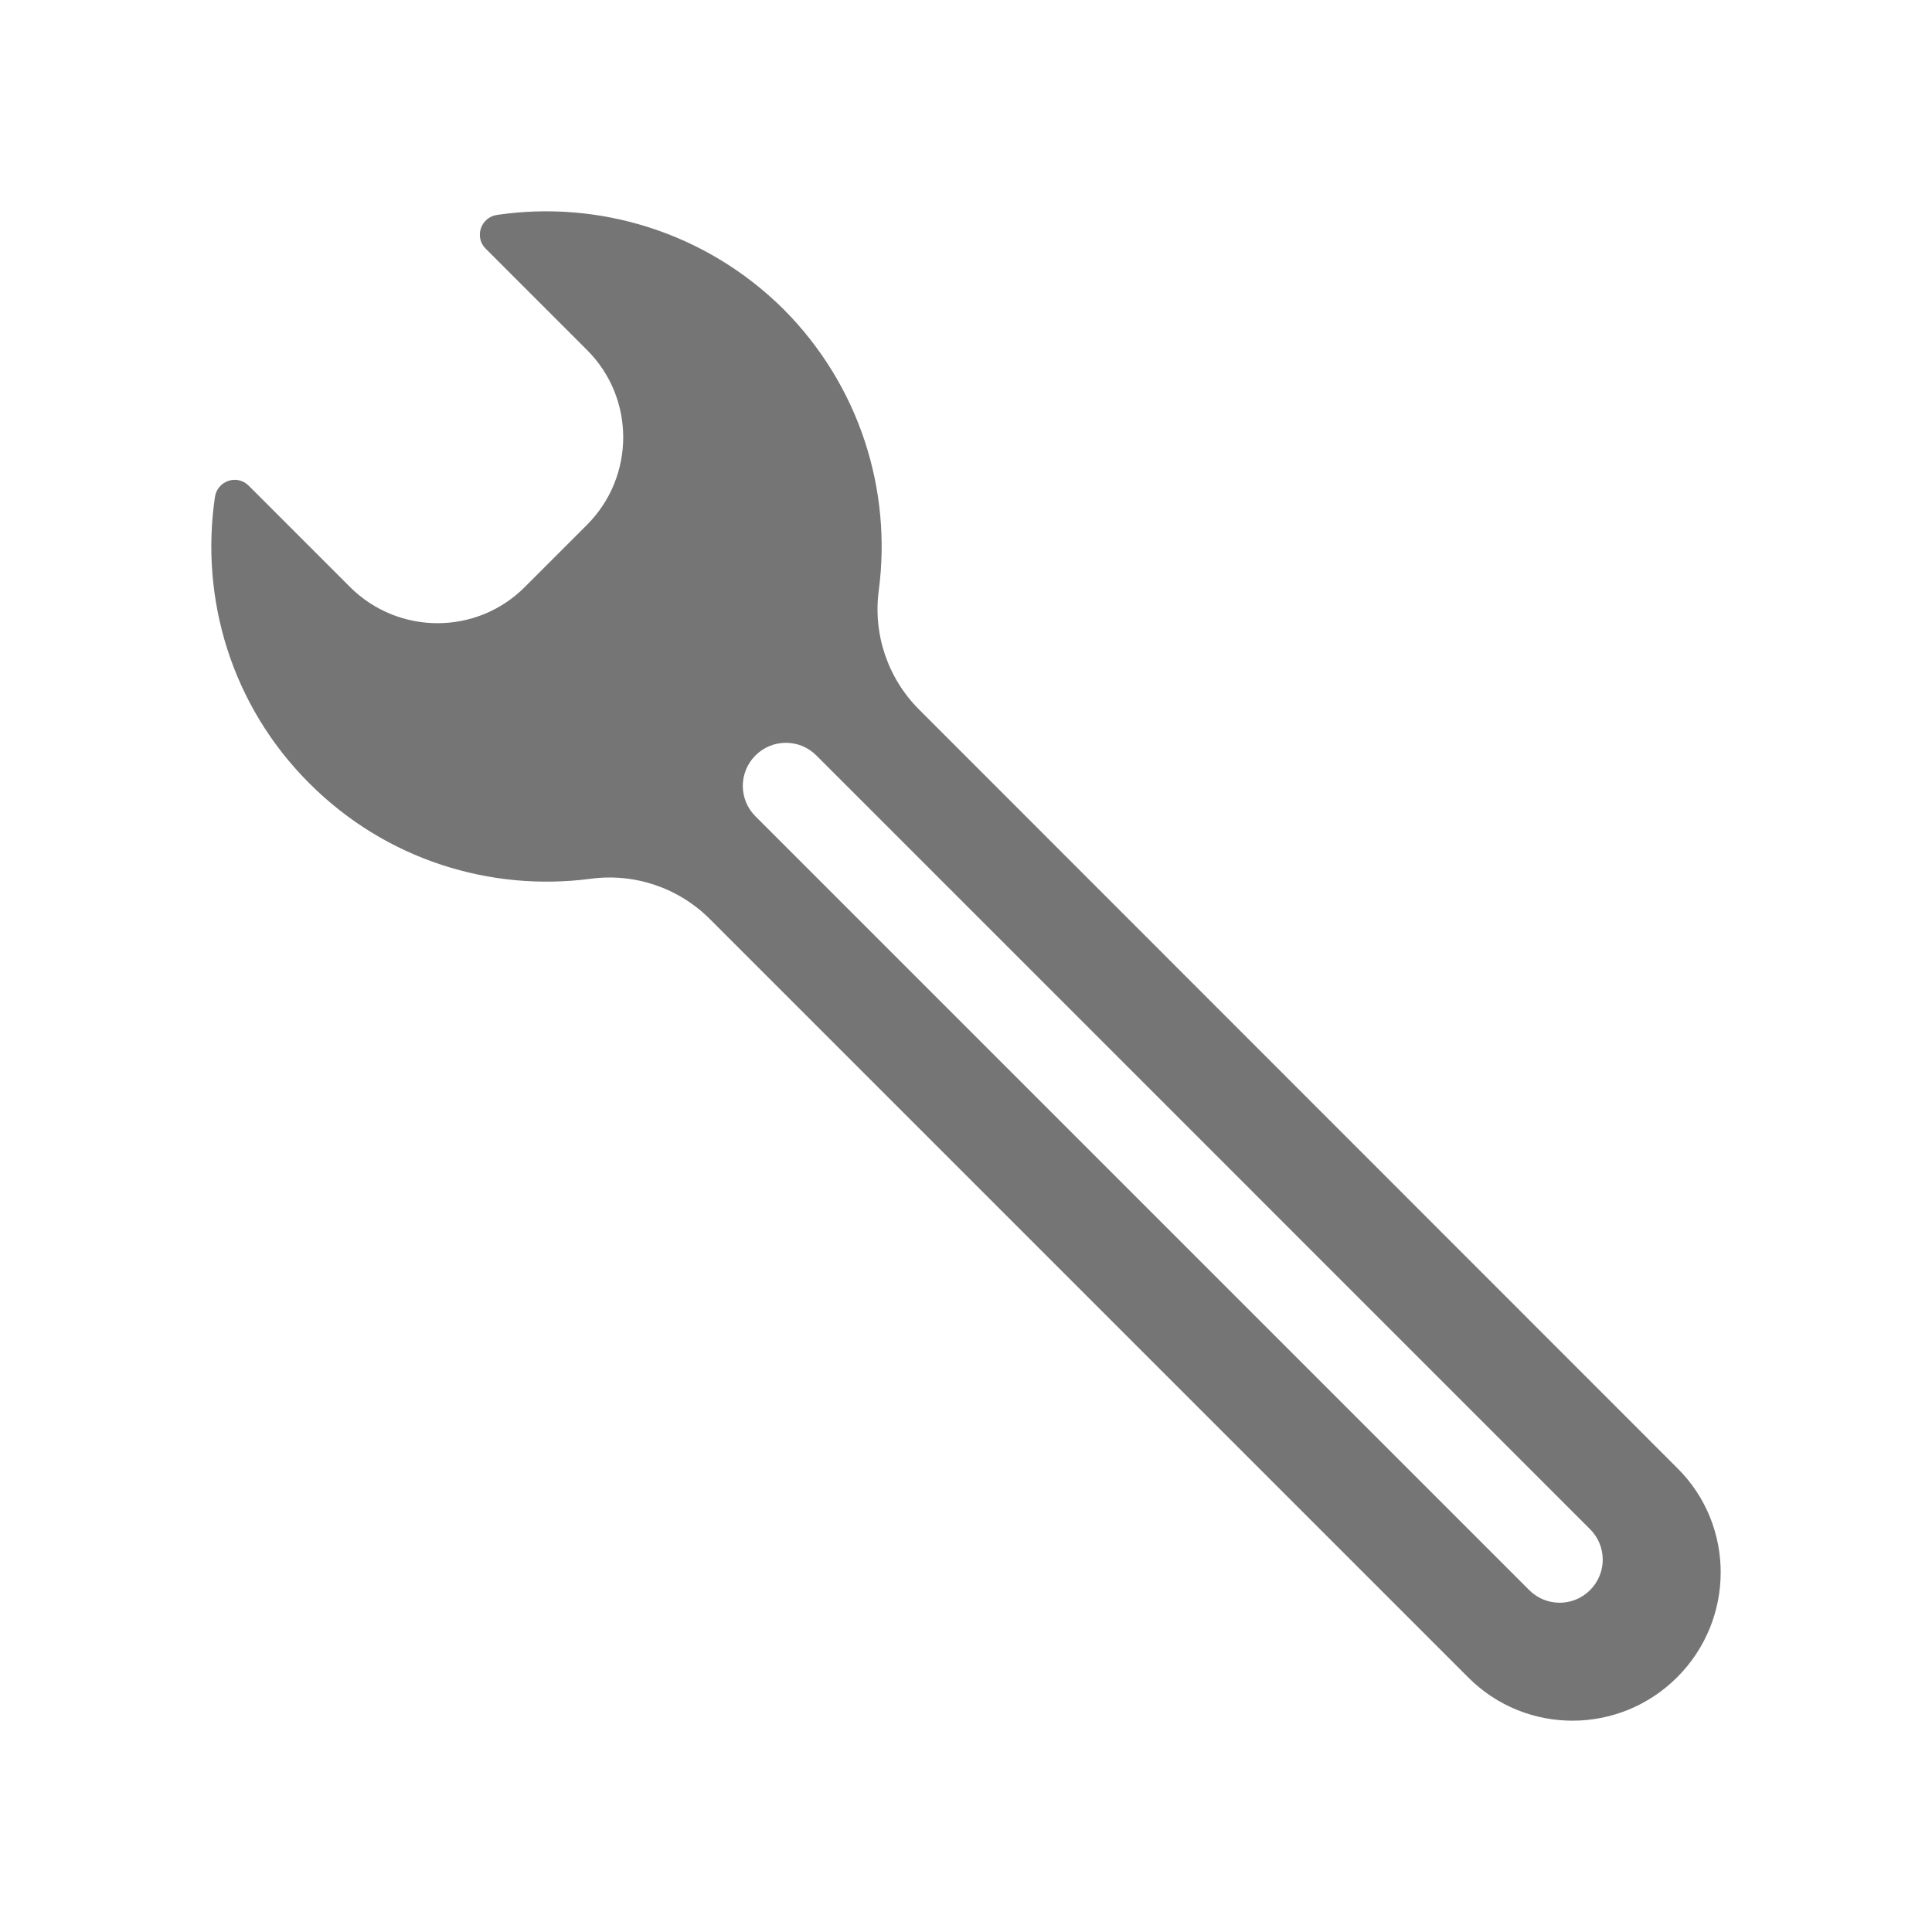
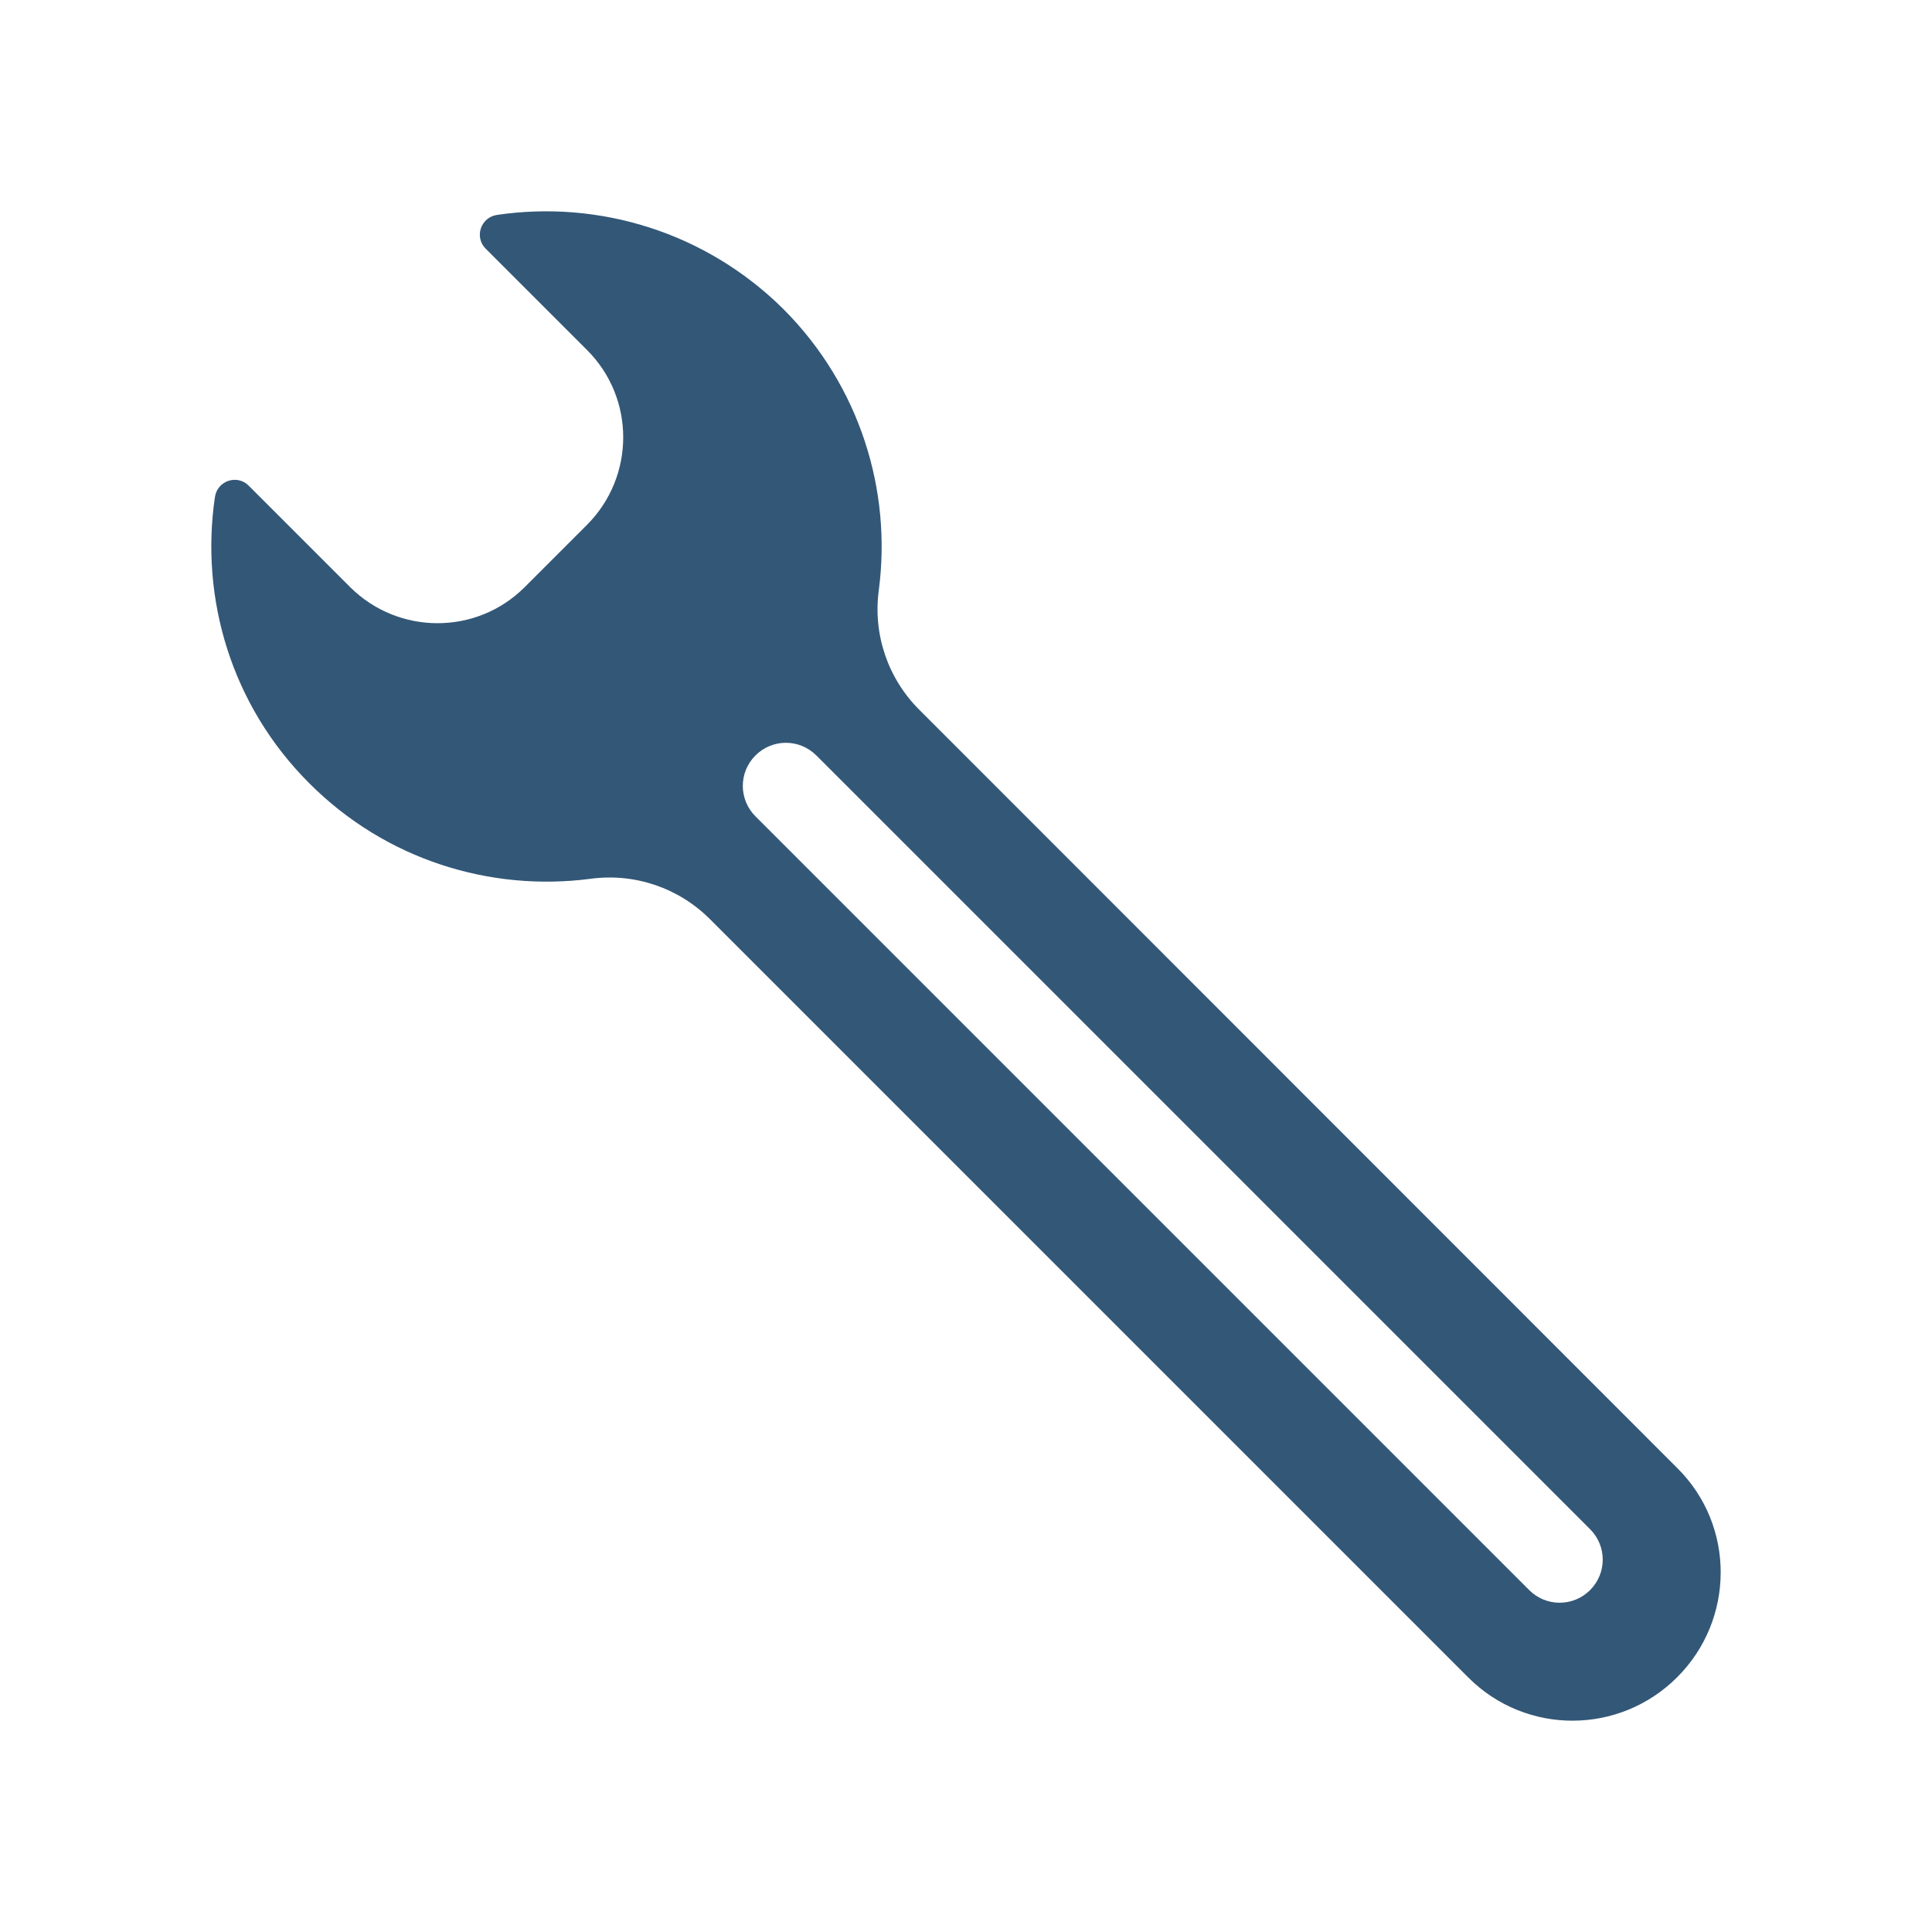
<svg xmlns="http://www.w3.org/2000/svg" version="1.1" id="Capa_1" x="0px" y="0px" viewBox="0 0 483.391 483.391" style="enable-background:new 0 0 483.391 483.391;" xml:space="preserve" width="512px" height="512px">
  <defs id="defs39" />
  <g id="g4" transform="matrix(0.7812494,0,0,0.7812593,52.87112,52.86866)" style="stroke-width:1.28">
-     <path d="m 91.466,1.163 c -5.2,0.8 -7.3,7.1 -3.6,10.8 l 32.5,32.5 c 15.4,15.4 15.4,40.4 0,55.9 l -20,20 c -15.4,15.4 -40.4,15.4 -55.9,0 l -32.5,-32.5 c -3.7,-3.7 -10,-1.6 -10.8,3.6 -4.8,32.5 5.2,66.8 30.3,91.8 24.5,24.5 58,34.7 90,30.5 14.1,-1.9 28.2,2.9 38.2,12.9 l 242.9,242.9 c 18.5,18.5 48.4,18.4 66.9,-0.1 18.5,-18.5 18.6,-48.5 0.1,-66.9 l -242.9,-243 c -10,-10 -14.8,-24.1 -12.9,-38.2 4.2,-31.9 -6,-65.4 -30.5,-90 -25.1,-24.9 -59.4,-35 -91.8,-30.2 z m 350.1,420.9 c 5.4,5.4 5.4,14.1 0,19.5 -5.4,5.4 -14.1,5.4 -19.5,0 l -247.8,-247.8 c -5.4,-5.4 -5.4,-14.1 0,-19.5 5.4,-5.4 14.1,-5.4 19.5,0 z" id="path2" style="fill:#757575;stroke-width:1.322" />
+     <path d="m 91.466,1.163 c -5.2,0.8 -7.3,7.1 -3.6,10.8 l 32.5,32.5 c 15.4,15.4 15.4,40.4 0,55.9 l -20,20 c -15.4,15.4 -40.4,15.4 -55.9,0 l -32.5,-32.5 c -3.7,-3.7 -10,-1.6 -10.8,3.6 -4.8,32.5 5.2,66.8 30.3,91.8 24.5,24.5 58,34.7 90,30.5 14.1,-1.9 28.2,2.9 38.2,12.9 l 242.9,242.9 c 18.5,18.5 48.4,18.4 66.9,-0.1 18.5,-18.5 18.6,-48.5 0.1,-66.9 l -242.9,-243 c -10,-10 -14.8,-24.1 -12.9,-38.2 4.2,-31.9 -6,-65.4 -30.5,-90 -25.1,-24.9 -59.4,-35 -91.8,-30.2 z m 350.1,420.9 c 5.4,5.4 5.4,14.1 0,19.5 -5.4,5.4 -14.1,5.4 -19.5,0 l -247.8,-247.8 c -5.4,-5.4 -5.4,-14.1 0,-19.5 5.4,-5.4 14.1,-5.4 19.5,0 z" id="path2" style="fill:#335777;stroke-width:1.322" />
  </g>
  <g id="g6" />
  <g id="g8" />
  <g id="g10" />
  <g id="g12" />
  <g id="g14" />
  <g id="g16" />
  <g id="g18" />
  <g id="g20" />
  <g id="g22" />
  <g id="g24" />
  <g id="g26" />
  <g id="g28" />
  <g id="g30" />
  <g id="g32" />
  <g id="g34" />
</svg>
